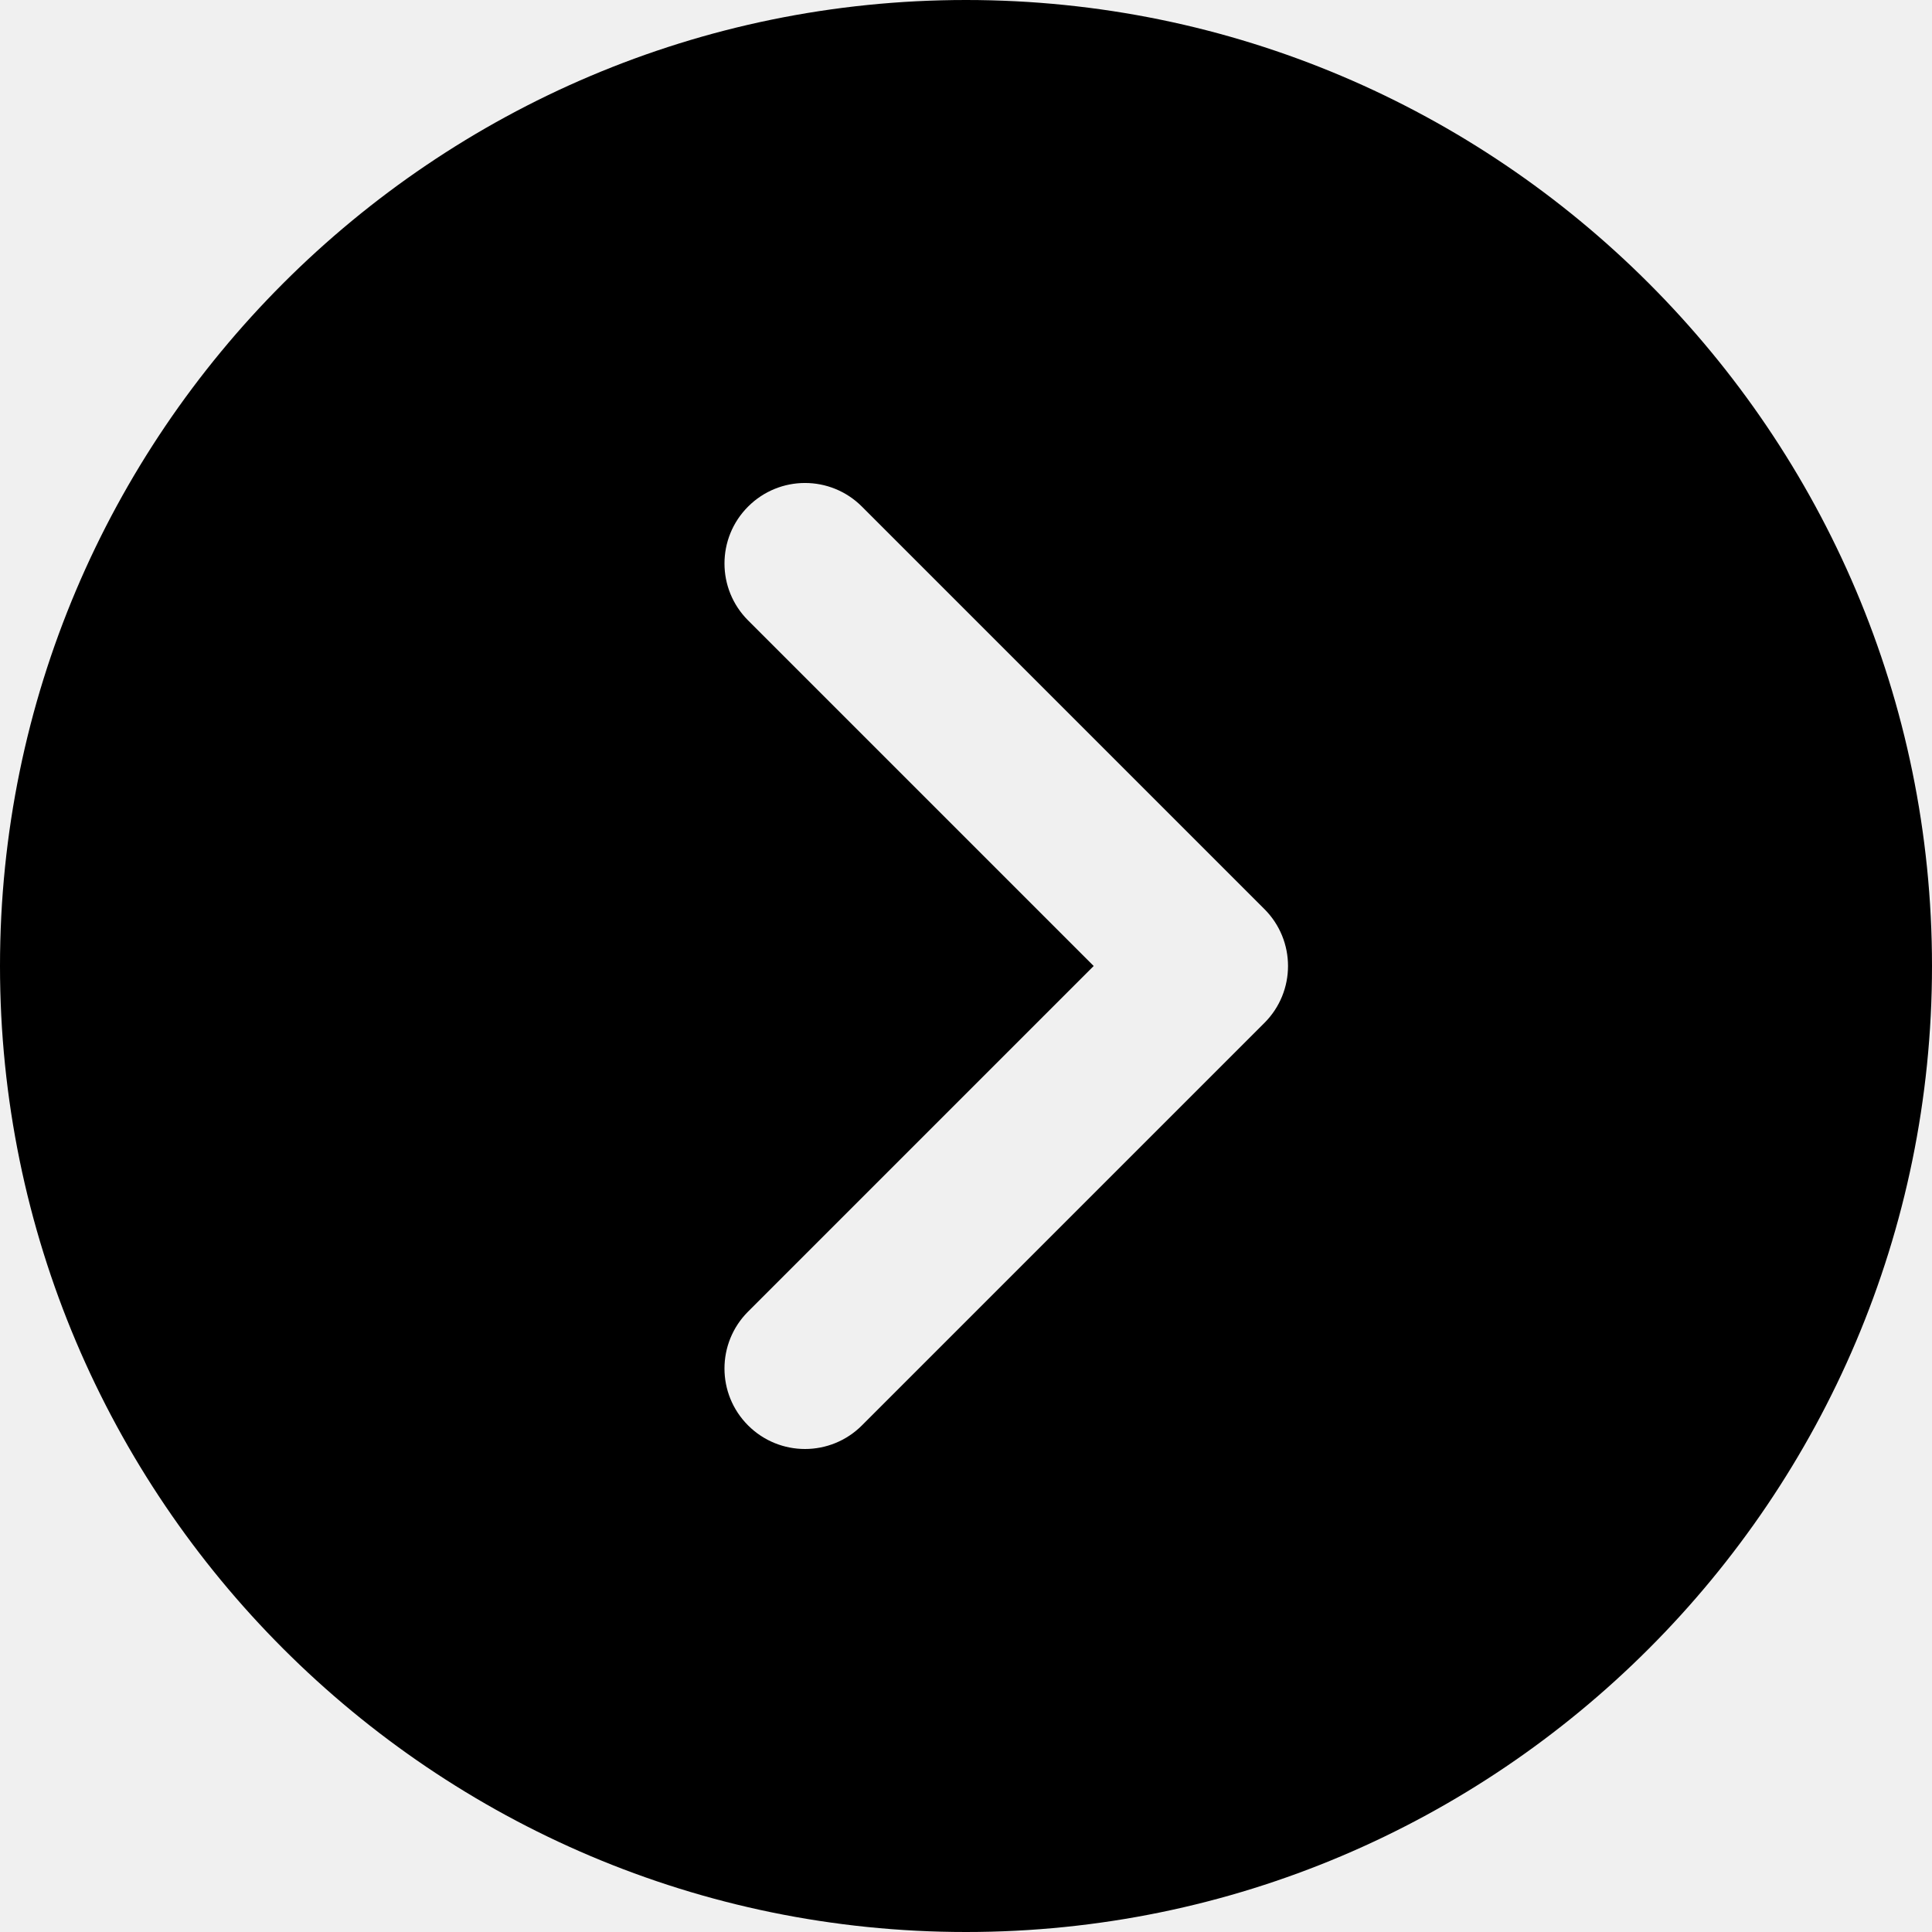
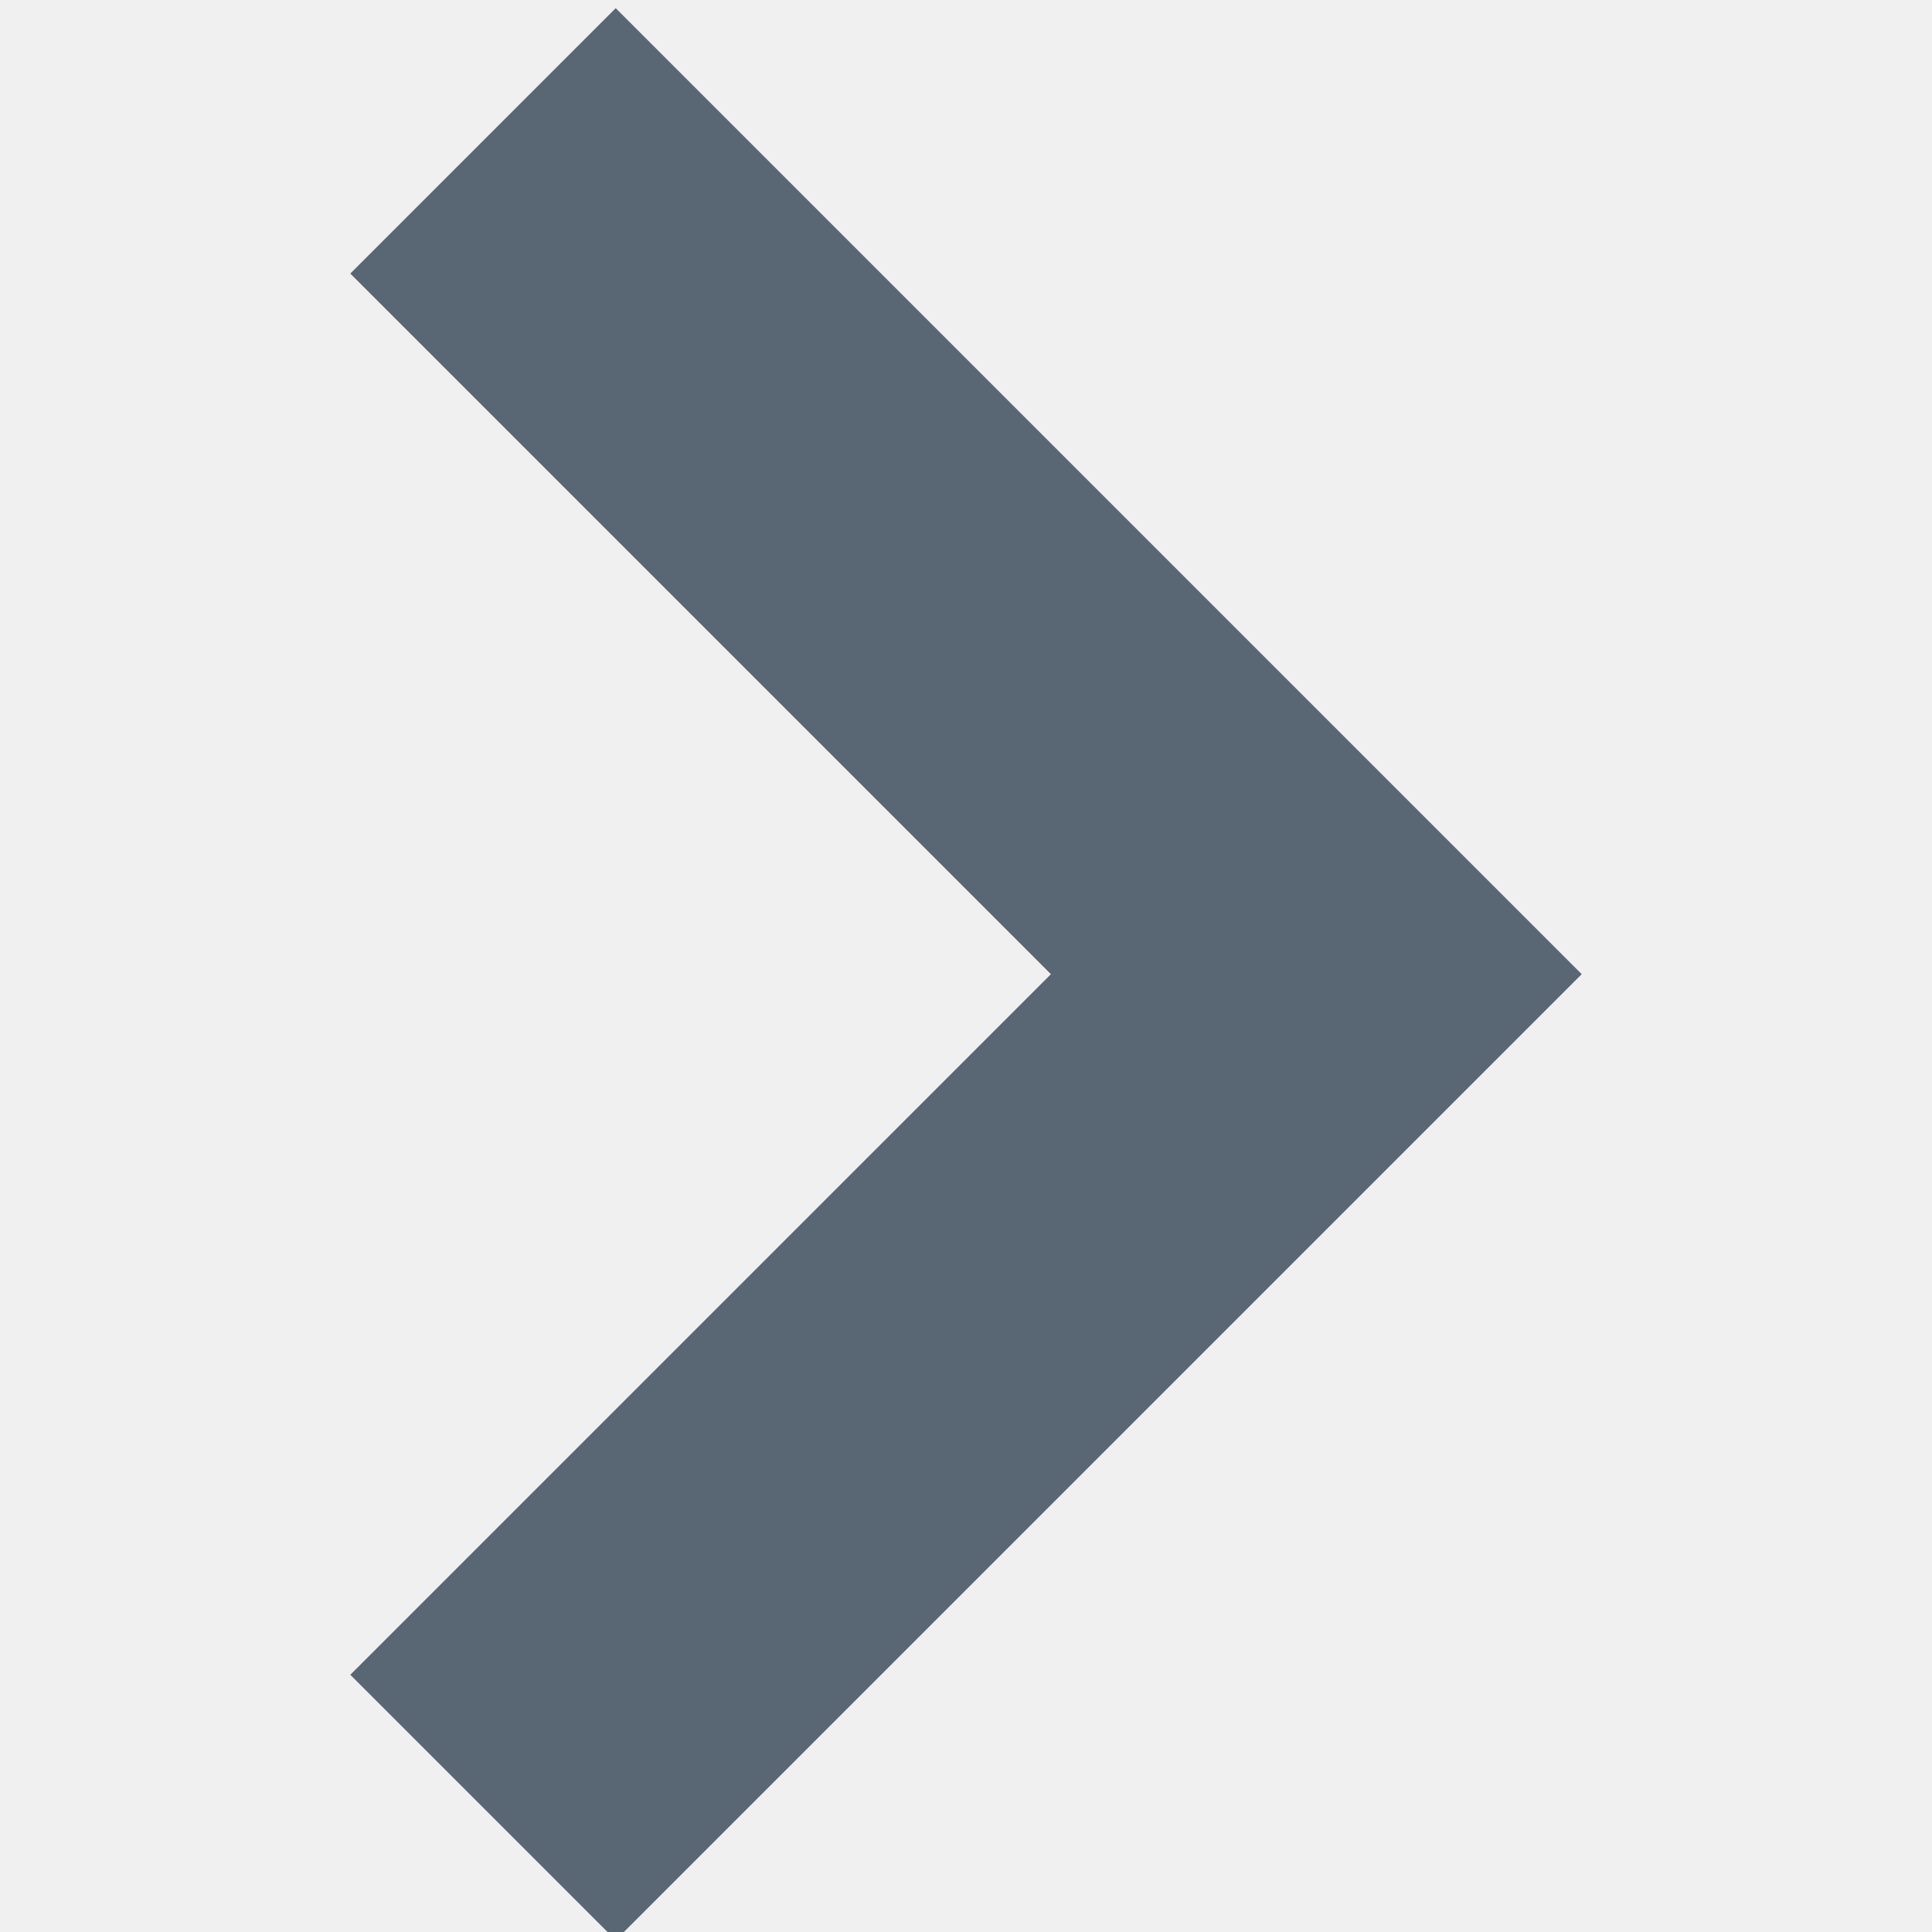
<svg xmlns="http://www.w3.org/2000/svg" width="512" height="512" viewBox="0 0 512 512" fill="none">
-   <path d="M256 0C114.837 0 0 114.837 0 256C0 397.163 114.837 512 256 512C397.163 512 512 397.163 512 256C512 114.837 397.163 0 256 0ZM335.083 271.083L228.416 377.749C224.256 381.909 218.795 384 213.333 384C207.872 384 202.41 381.909 198.25 377.749C189.909 369.408 189.909 355.925 198.25 347.584L289.835 256L198.251 164.416C189.91 156.075 189.91 142.592 198.251 134.251C206.592 125.91 220.075 125.91 228.416 134.251L335.083 240.918C343.424 249.259 343.424 262.741 335.083 271.083Z" fill="black" />
+   <g clip-path="url(#clip0_192_2)">
+     <path d="M92.834 72.498L278.502 258.166L92.834 443.834L163.166 514.166L419.166 258.166L163.166 2.166L92.834 72.498Z" fill="#596673" />
+   </g>
+   <defs>
+     <clipPath id="clip0_192_2">
+       <rect width="512" height="512" fill="white" />
+     </clipPath>
+   </defs>
</svg>
